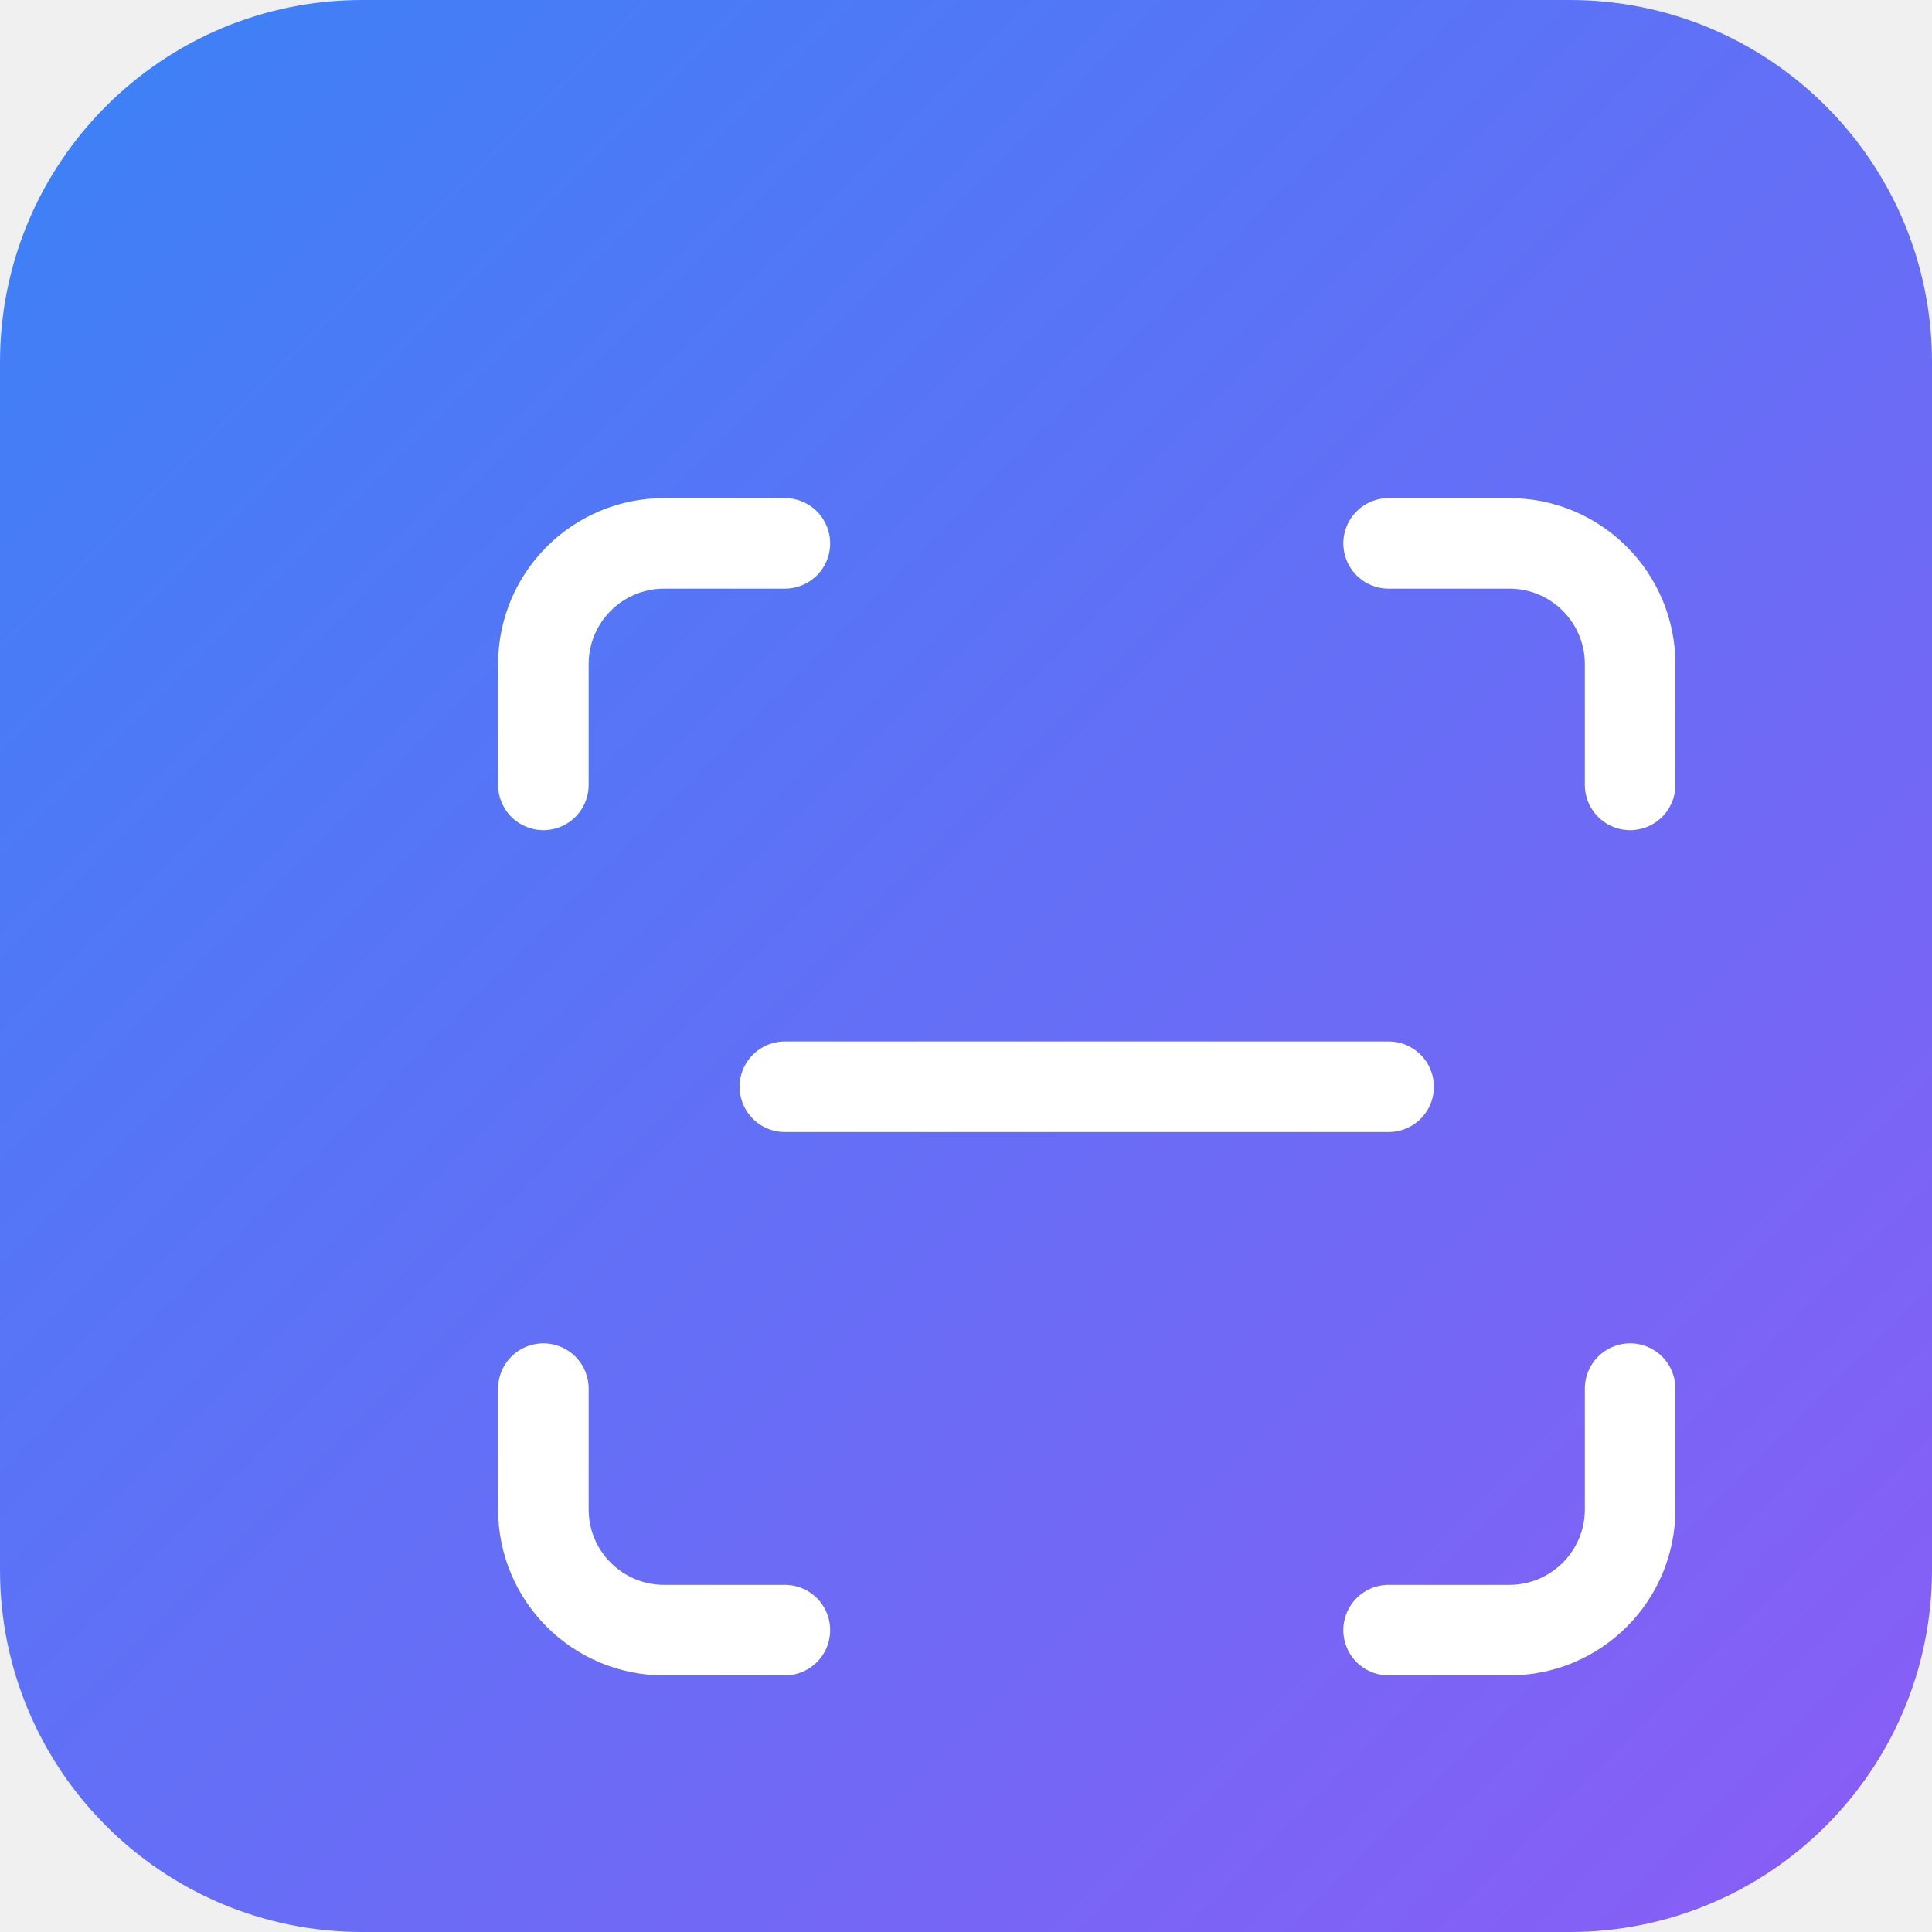
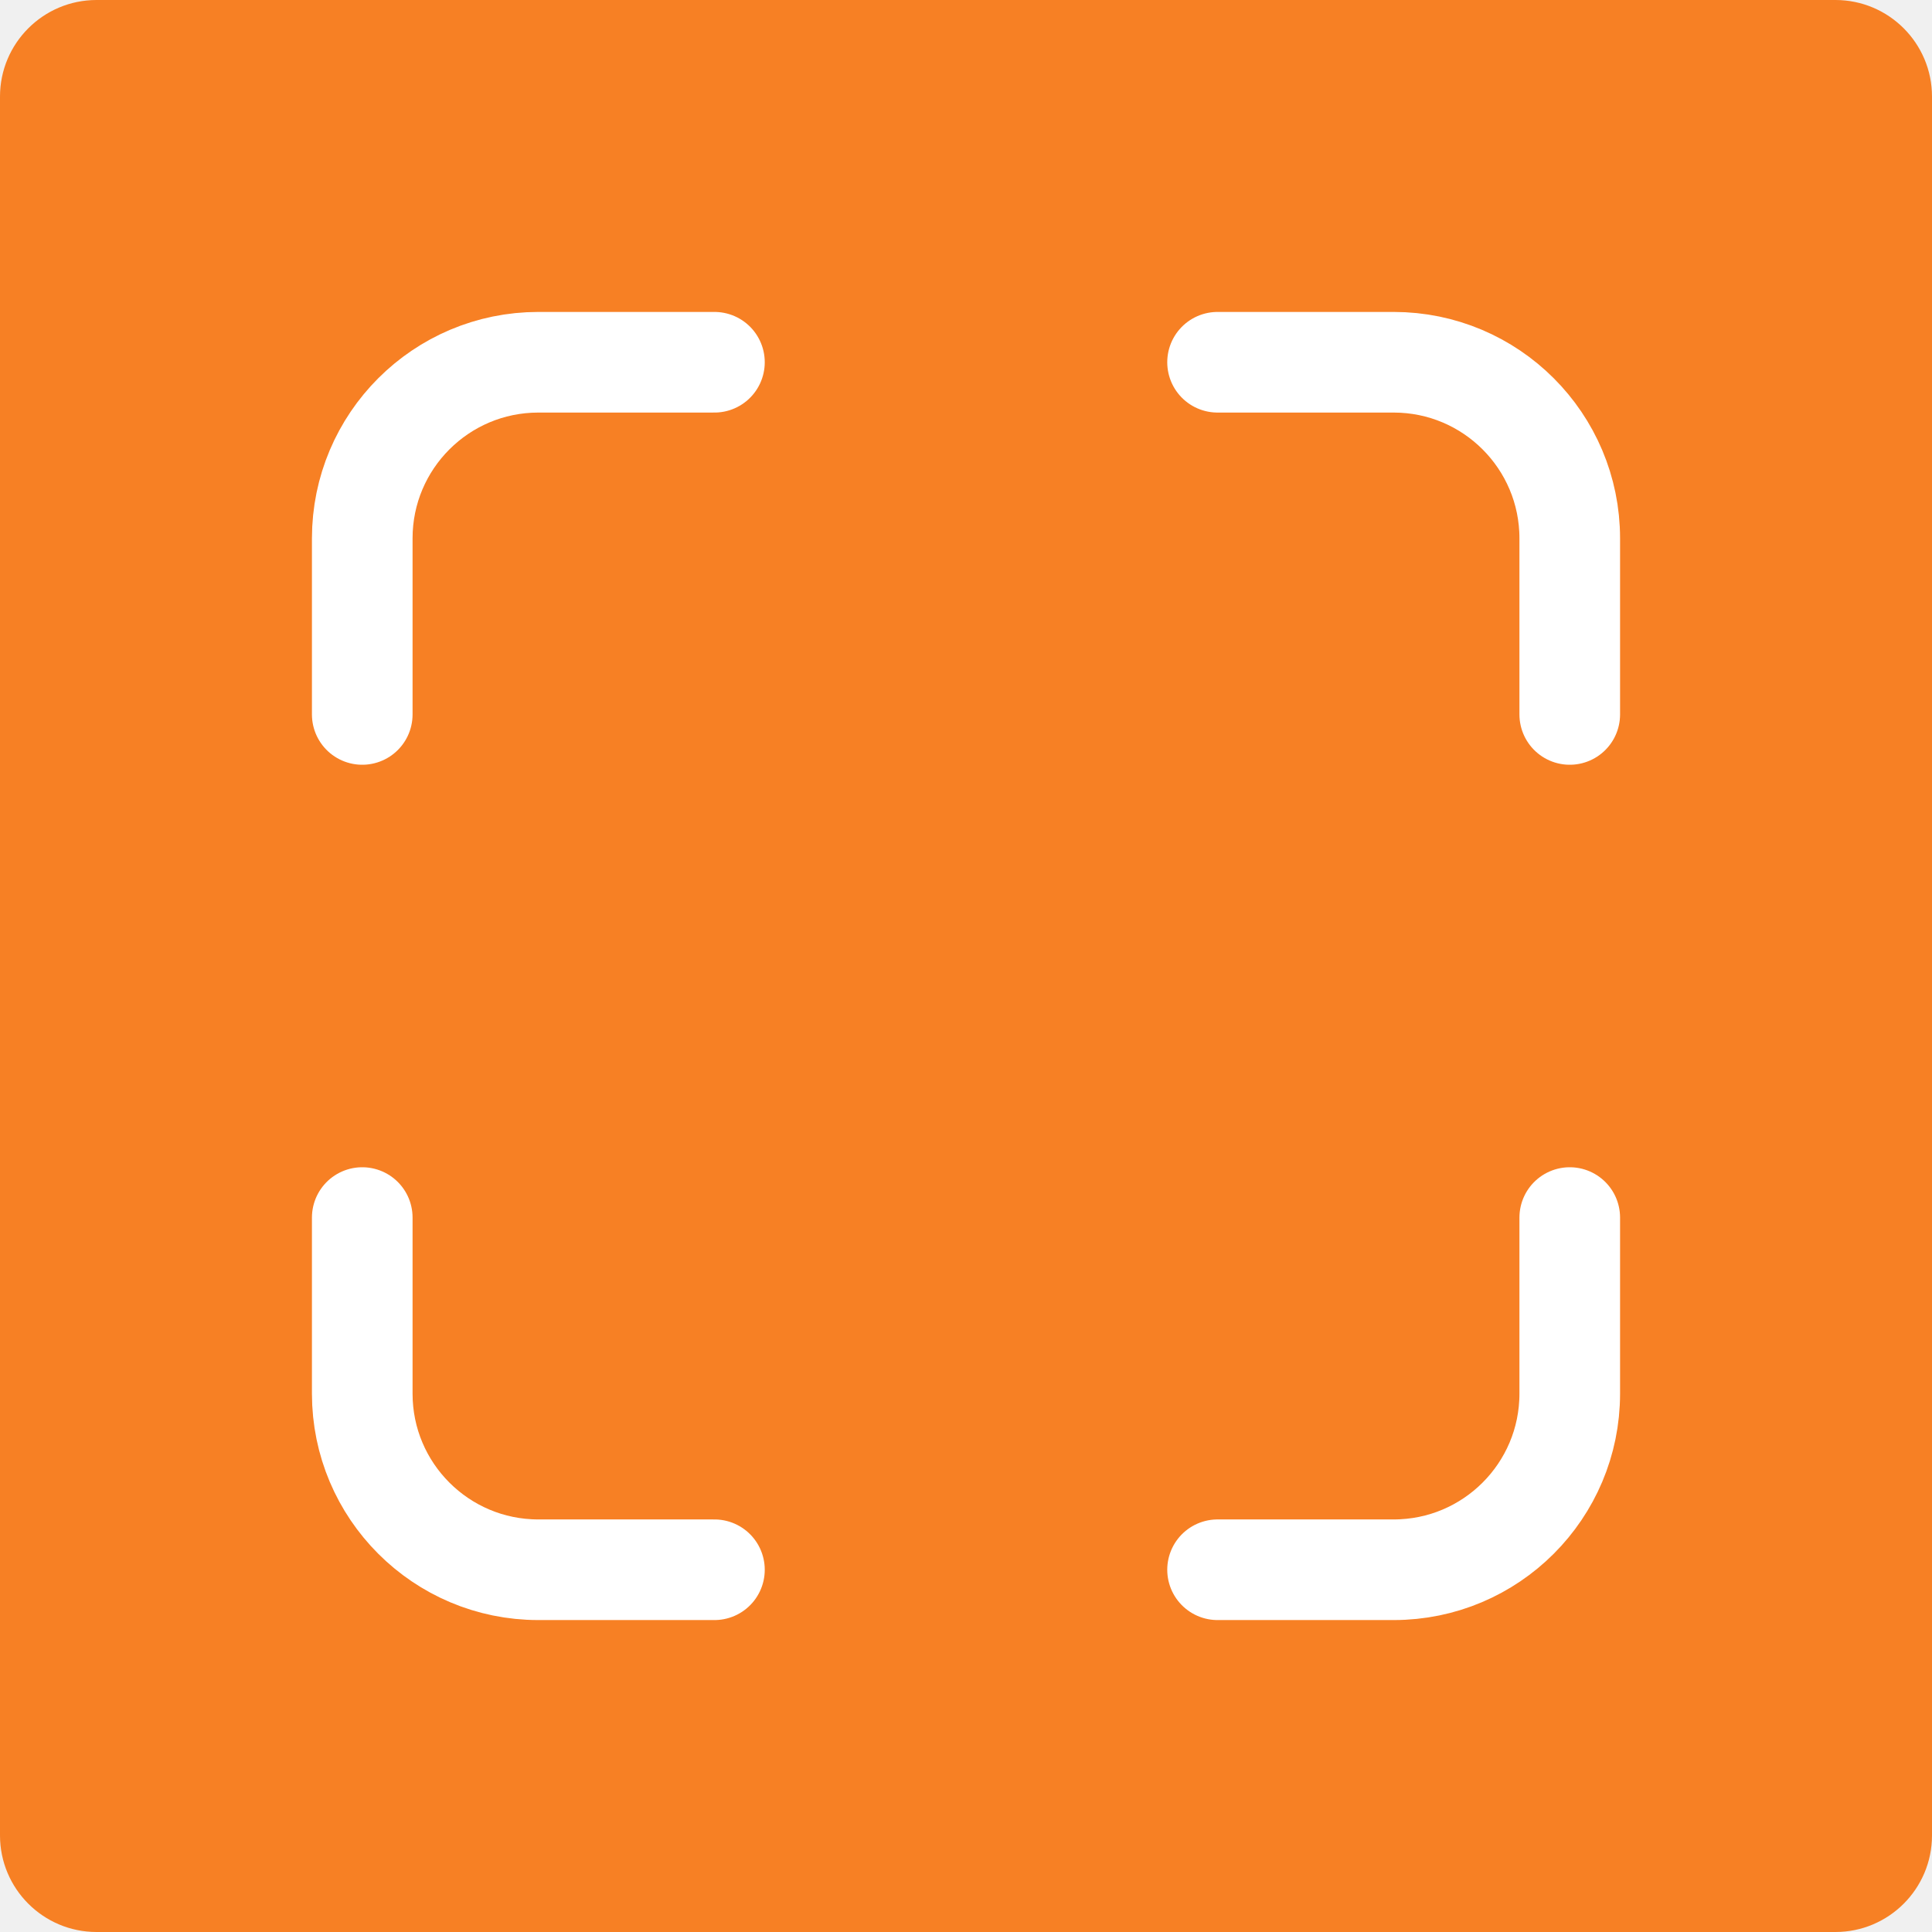
- <svg xmlns="http://www.w3.org/2000/svg" viewBox="0 0 32 32">
-   <defs>
-     <linearGradient id="grad" x1="0%" y1="0%" x2="100%" y2="100%">
-       <stop offset="0%" style="stop-color:#3b82f6" />
-       <stop offset="100%" style="stop-color:#8b5cf6" />
-     </linearGradient>
-   </defs>
-   <rect width="32" height="32" rx="6" fill="url(#grad)" />
-   <g transform="translate(6, 6)" stroke="white" stroke-width="1.5" fill="none" stroke-linecap="round" stroke-linejoin="round">
-     <path d="M3 7V5a2 2 0 0 1 2-2h2" />
-     <path d="M17 3h2a2 2 0 0 1 2 2v2" />
-     <path d="M21 17v2a2 2 0 0 1-2 2h-2" />
-     <path d="M7 21H5a2 2 0 0 1-2-2v-2" />
-     <path d="M7 12h10" />
+ <svg xmlns="http://www.w3.org/2000/svg" width="800px" height="800px" viewBox="-51.2 -51.2 614.40 614.40" fill="#ffffff">
+   <g id="SVGRepo_bgCarrier" stroke-width="0" transform="translate(0,0), scale(1)">
+     <rect x="-51.2" y="-51.2" width="614.40" height="614.40" rx="30.72" fill="#F78024" strokewidth="0" />
+   </g>
+   <g id="SVGRepo_tracerCarrier" stroke-linecap="round" stroke-linejoin="round" stroke="#CCCCCC" stroke-width="4.096" />
+   <g id="SVGRepo_iconCarrier">
+     <path d="M336,448h56a56,56,0,0,0,56-56V336" style="fill:none;stroke:#ffffff;stroke-linecap:round;stroke-linejoin:round;stroke-width:32px" />
+     <path d="M448,176V120a56,56,0,0,0-56-56H336" style="fill:none;stroke:#ffffff;stroke-linecap:round;stroke-linejoin:round;stroke-width:32px" />
+     <path d="M176,448H120a56,56,0,0,1-56-56V336" style="fill:none;stroke:#ffffff;stroke-linecap:round;stroke-linejoin:round;stroke-width:32px" />
+     <path d="M64,176V120a56,56,0,0,1,56-56h56" style="fill:none;stroke:#ffffff;stroke-linecap:round;stroke-linejoin:round;stroke-width:32px" />
  </g>
</svg>
